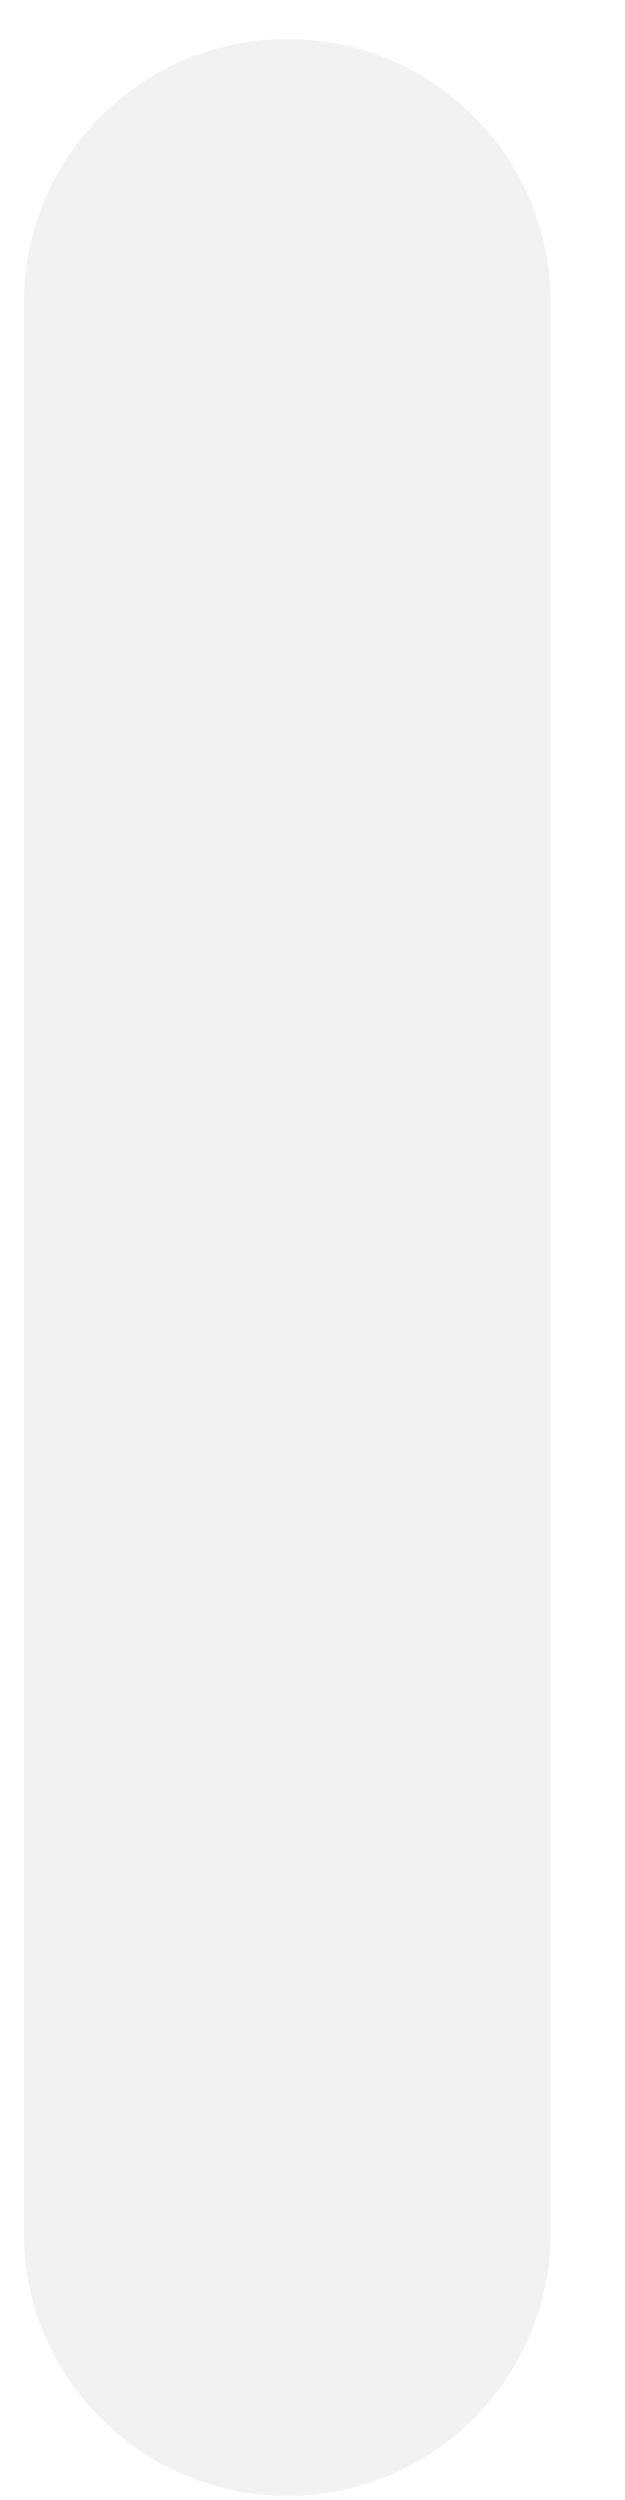
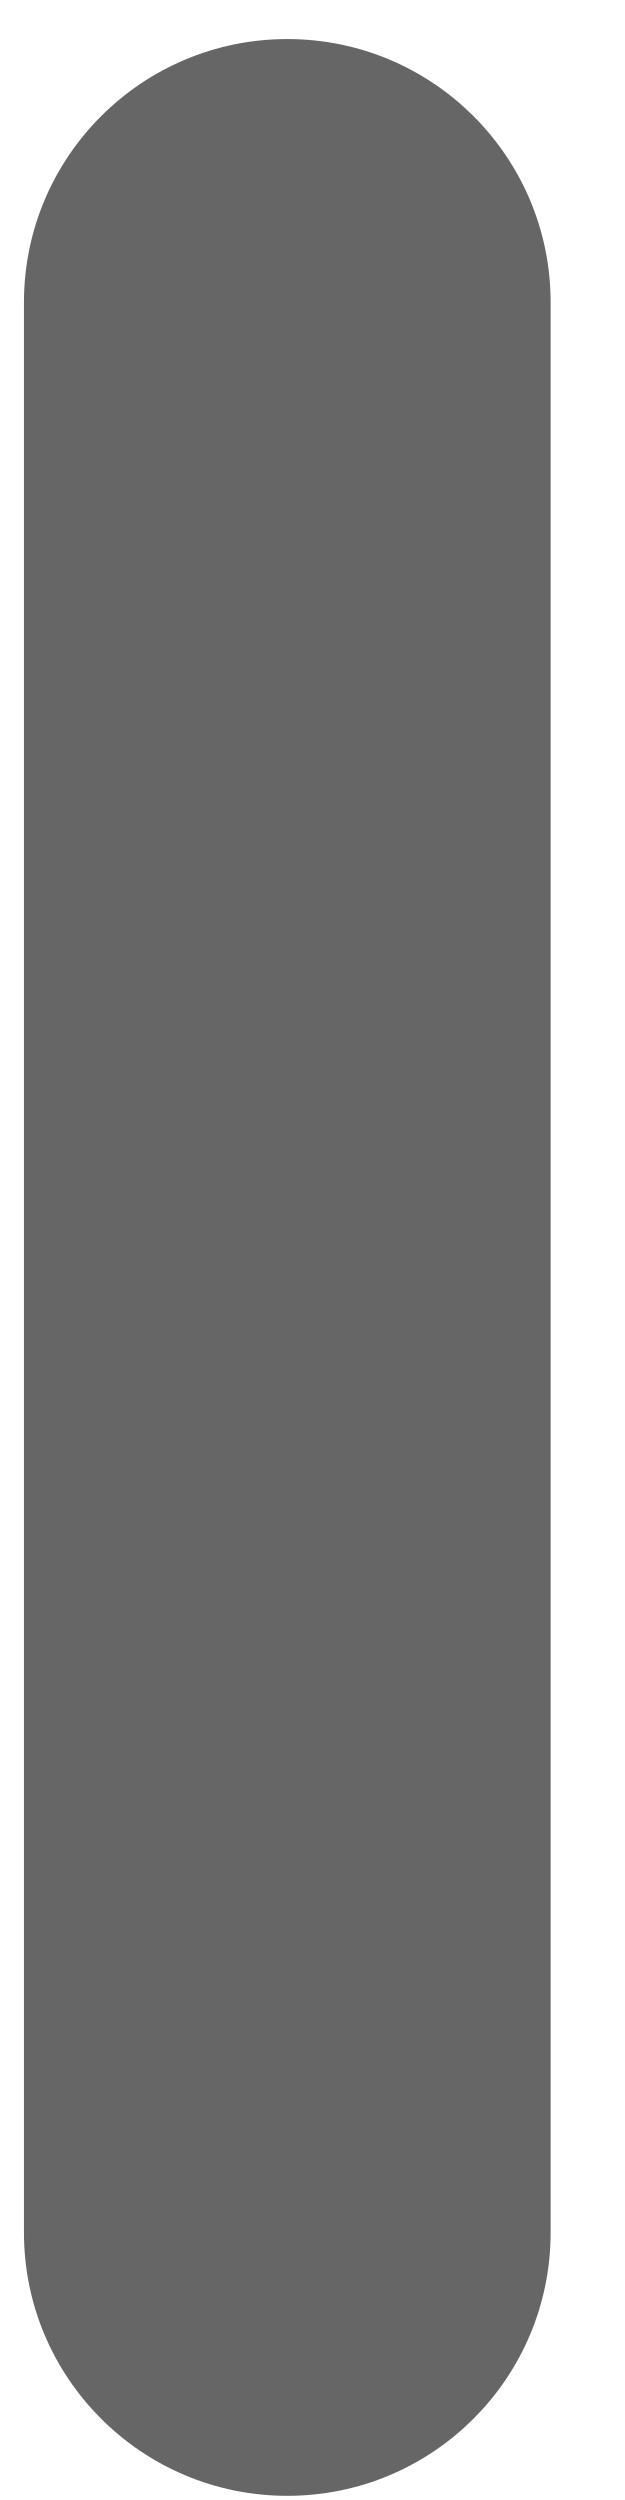
<svg xmlns="http://www.w3.org/2000/svg" id="handleBar" width="6" height="24" viewBox="0 0 6 24" fill="none">
-   <path d="M5.286 2.903C5.286 1.507 4.155 0.375 2.758 0.375C1.362 0.375 0.23 1.507 0.23 2.903V21.432C0.23 22.828 1.362 23.96 2.758 23.96C4.155 23.96 5.286 22.828 5.286 21.432V2.903Z" fill="#f2f2f2" />
+   <path d="M5.286 2.903C5.286 1.507 4.155 0.375 2.758 0.375C1.362 0.375 0.23 1.507 0.23 2.903V21.432C0.23 22.828 1.362 23.96 2.758 23.96C4.155 23.96 5.286 22.828 5.286 21.432V2.903Z" fill="#666" />
</svg>
